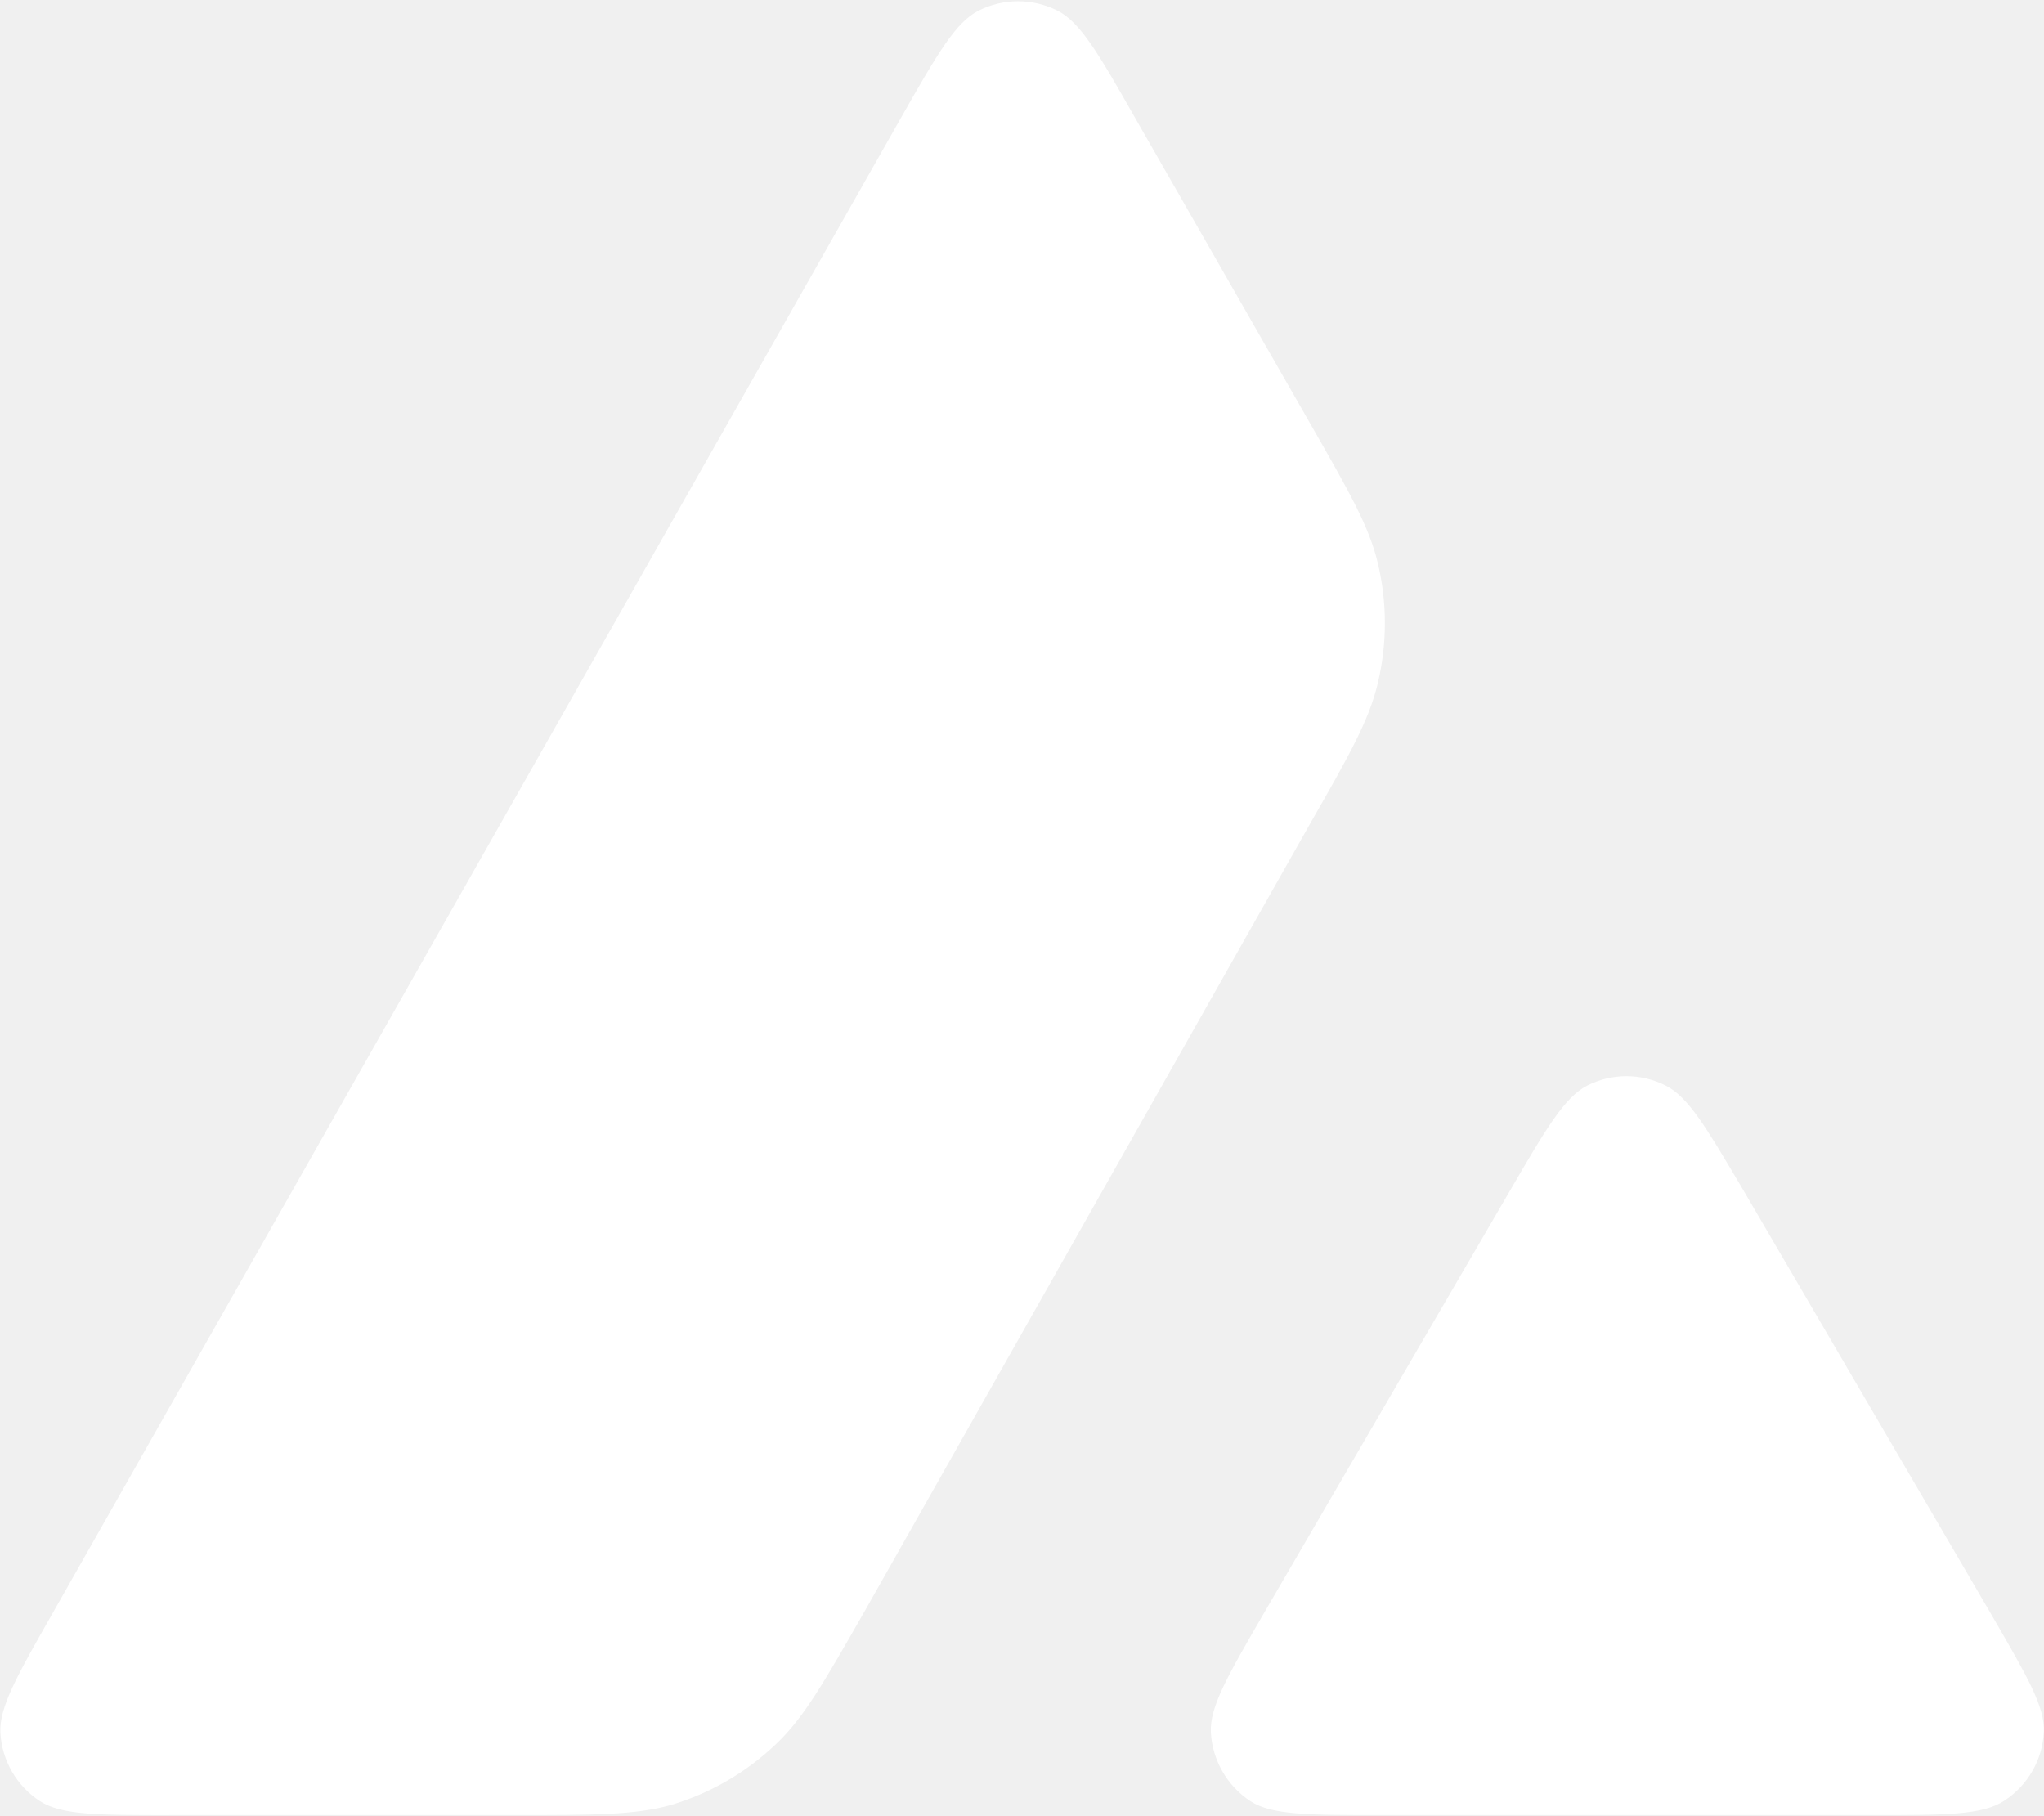
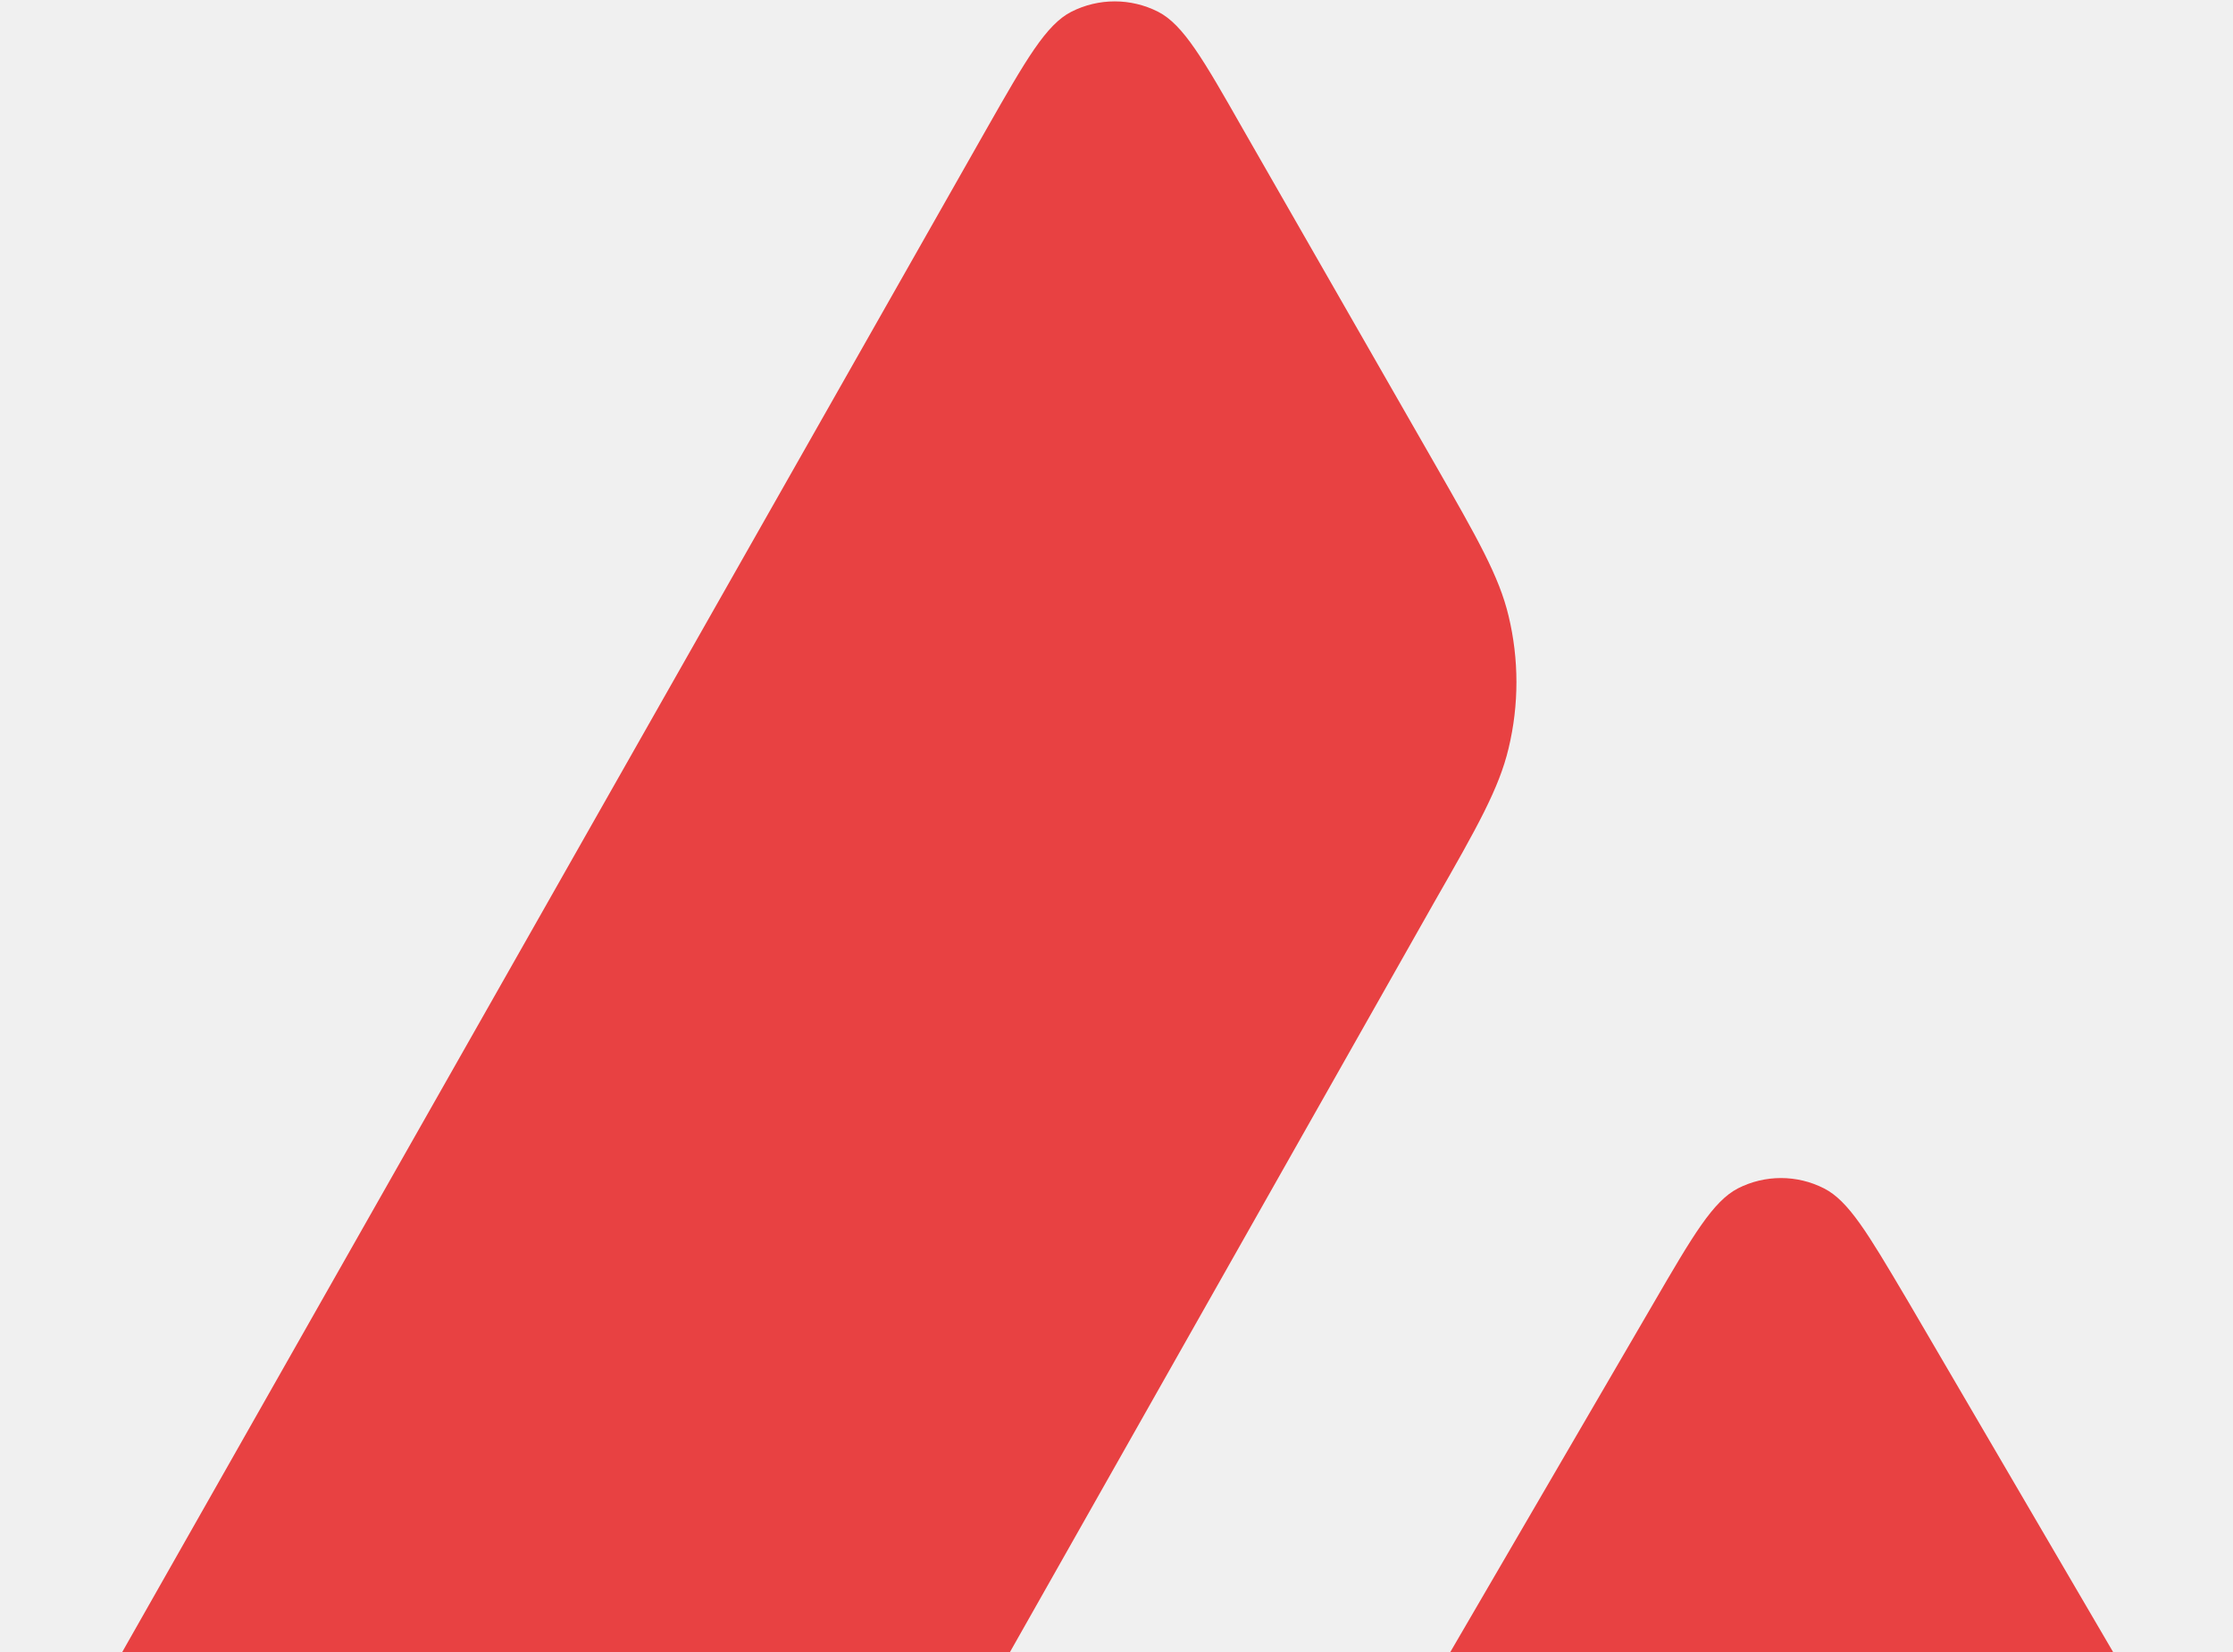
- <svg xmlns="http://www.w3.org/2000/svg" fill="none" viewBox="0 0 867 770">
-   <path fill="#fff" fill-rule="evenodd" d="M71.94 769.86h145.75c34.31 0 51.47 0 66.78-4.24a110.03 110.03 0 0 0 44.84-26.02c11.69-11.14 20.12-25.9 36.76-55.02l.01-.02.5-.86L555.6 349.55c16.8-29.34 25.1-44.1 28.78-59.6a109.56 109.56 0 0 0 0-51.28c-3.66-15.38-12.04-30.03-28.58-58.93l-.38-.66-73.98-129.14C466.13 23 458.38 9.54 448.6 4.55a37.13 37.13 0 0 0-33.58 0C405.24 9.53 397.5 23 382.18 49.94L22.31 684.25C7.18 710.83-.39 724.12.17 735a37.04 37.04 0 0 0 16.8 28.97c9.22 5.9 24.34 5.9 54.97 5.9Zm722.65 0H585.75c-30.81 0-46.3 0-55.35-5.9a37.37 37.37 0 0 1-16.79-29.15c-.55-10.8 7.08-23.96 22.34-50.3l.36-.62 104.23-178.96c15.32-26.38 23.07-39.48 32.66-44.46a36.73 36.73 0 0 1 33.39 0c9.52 4.85 16.94 17.4 31.63 42.23l.02.04 1.19 2.01 104.61 178.96.2.35 1.31 2.25c14.5 25.02 21.9 37.8 21.37 48.32a36.92 36.92 0 0 1-16.79 29.15c-9.23 6.08-24.73 6.08-55.54 6.08Z" clip-rule="evenodd" />
+ <svg xmlns="http://www.w3.org/2000/svg" fill="none" viewBox="0 0 865 640">
+   <path fill="#E84142" fill-rule="evenodd" d="M71.94 769.86h145.75c34.31 0 51.47 0 66.78-4.24a110.03 110.03 0 0 0 44.84-26.02c11.69-11.14 20.12-25.9 36.76-55.02l.01-.02.5-.86L555.6 349.55c16.8-29.34 25.1-44.1 28.78-59.6a109.56 109.56 0 0 0 0-51.28c-3.66-15.38-12.04-30.03-28.58-58.93l-.38-.66-73.98-129.14C466.13 23 458.38 9.54 448.6 4.55a37.13 37.13 0 0 0-33.58 0C405.24 9.53 397.5 23 382.18 49.94L22.31 684.25C7.18 710.83-.39 724.12.17 735a37.04 37.04 0 0 0 16.8 28.97c9.22 5.9 24.34 5.9 54.97 5.9Zm722.65 0H585.75c-30.81 0-46.3 0-55.35-5.9a37.37 37.37 0 0 1-16.79-29.15c-.55-10.8 7.08-23.96 22.34-50.3l.36-.62 104.23-178.96c15.32-26.38 23.07-39.48 32.66-44.46a36.73 36.73 0 0 1 33.39 0c9.52 4.85 16.94 17.4 31.63 42.23l.02.04 1.19 2.01 104.61 178.96.2.35 1.31 2.25c14.5 25.02 21.9 37.8 21.37 48.32a36.92 36.92 0 0 1-16.79 29.15c-9.23 6.08-24.73 6.08-55.54 6.08Z" clip-rule="evenodd" />
</svg>
